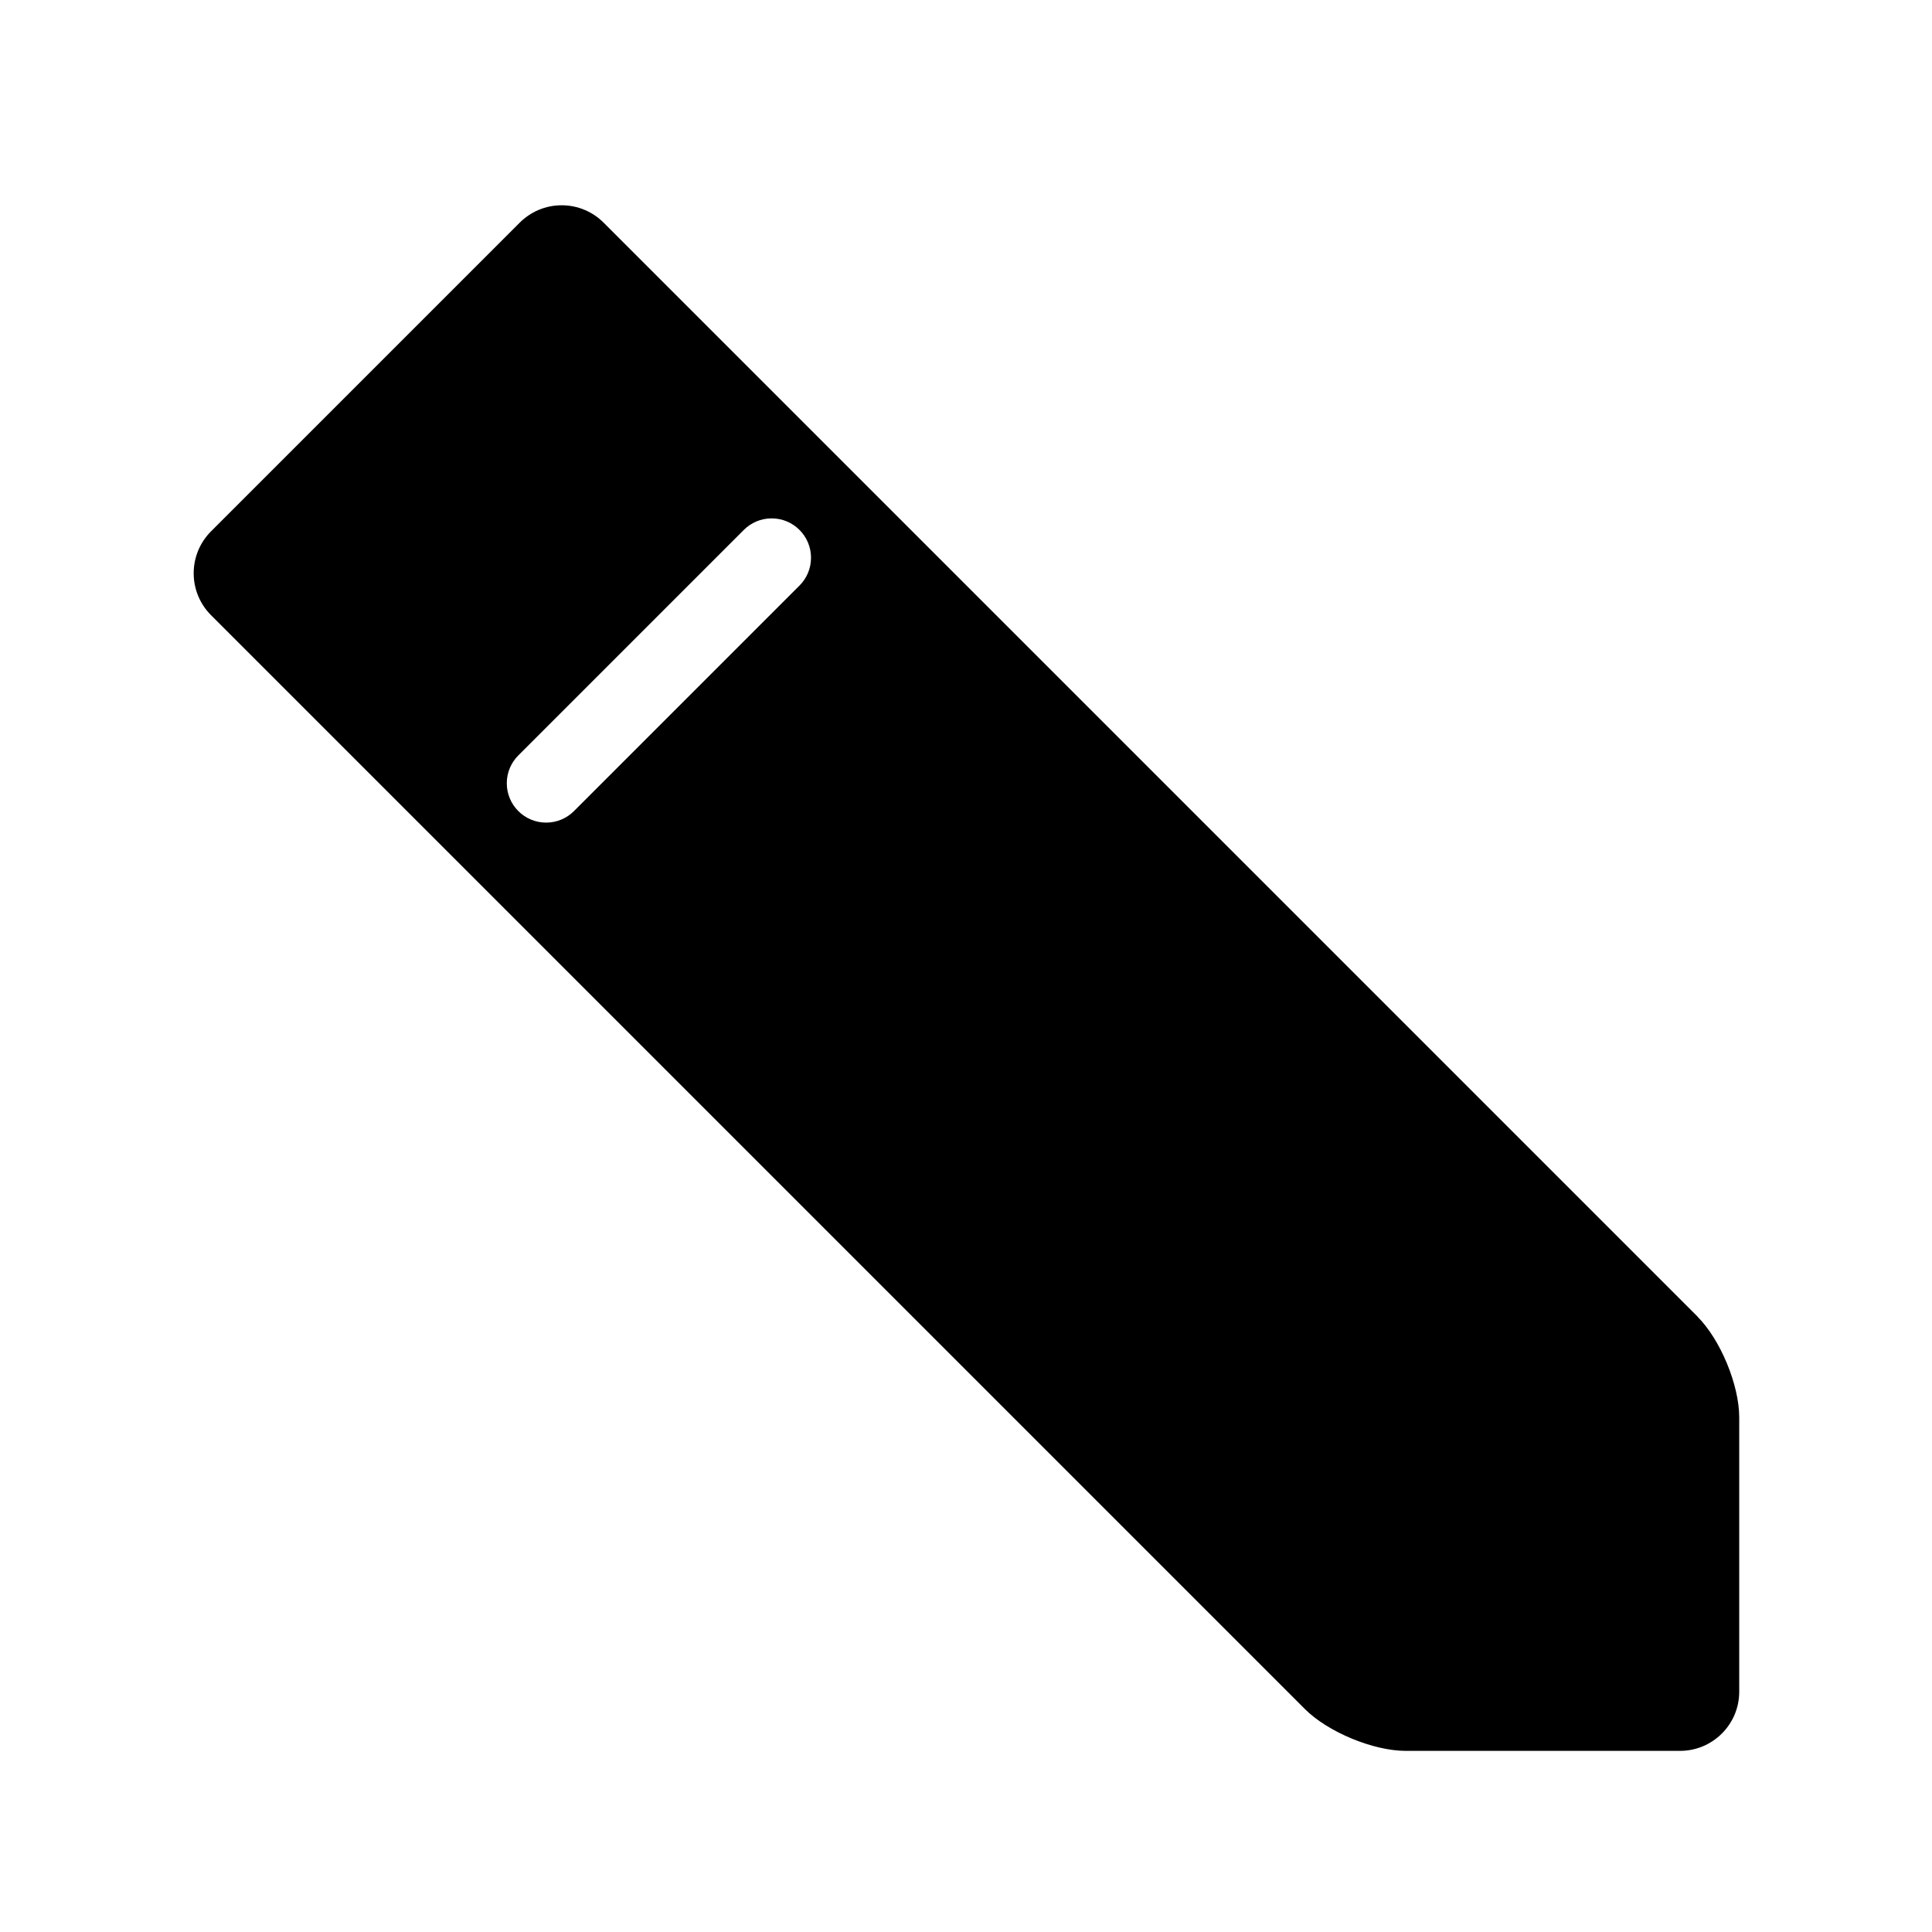
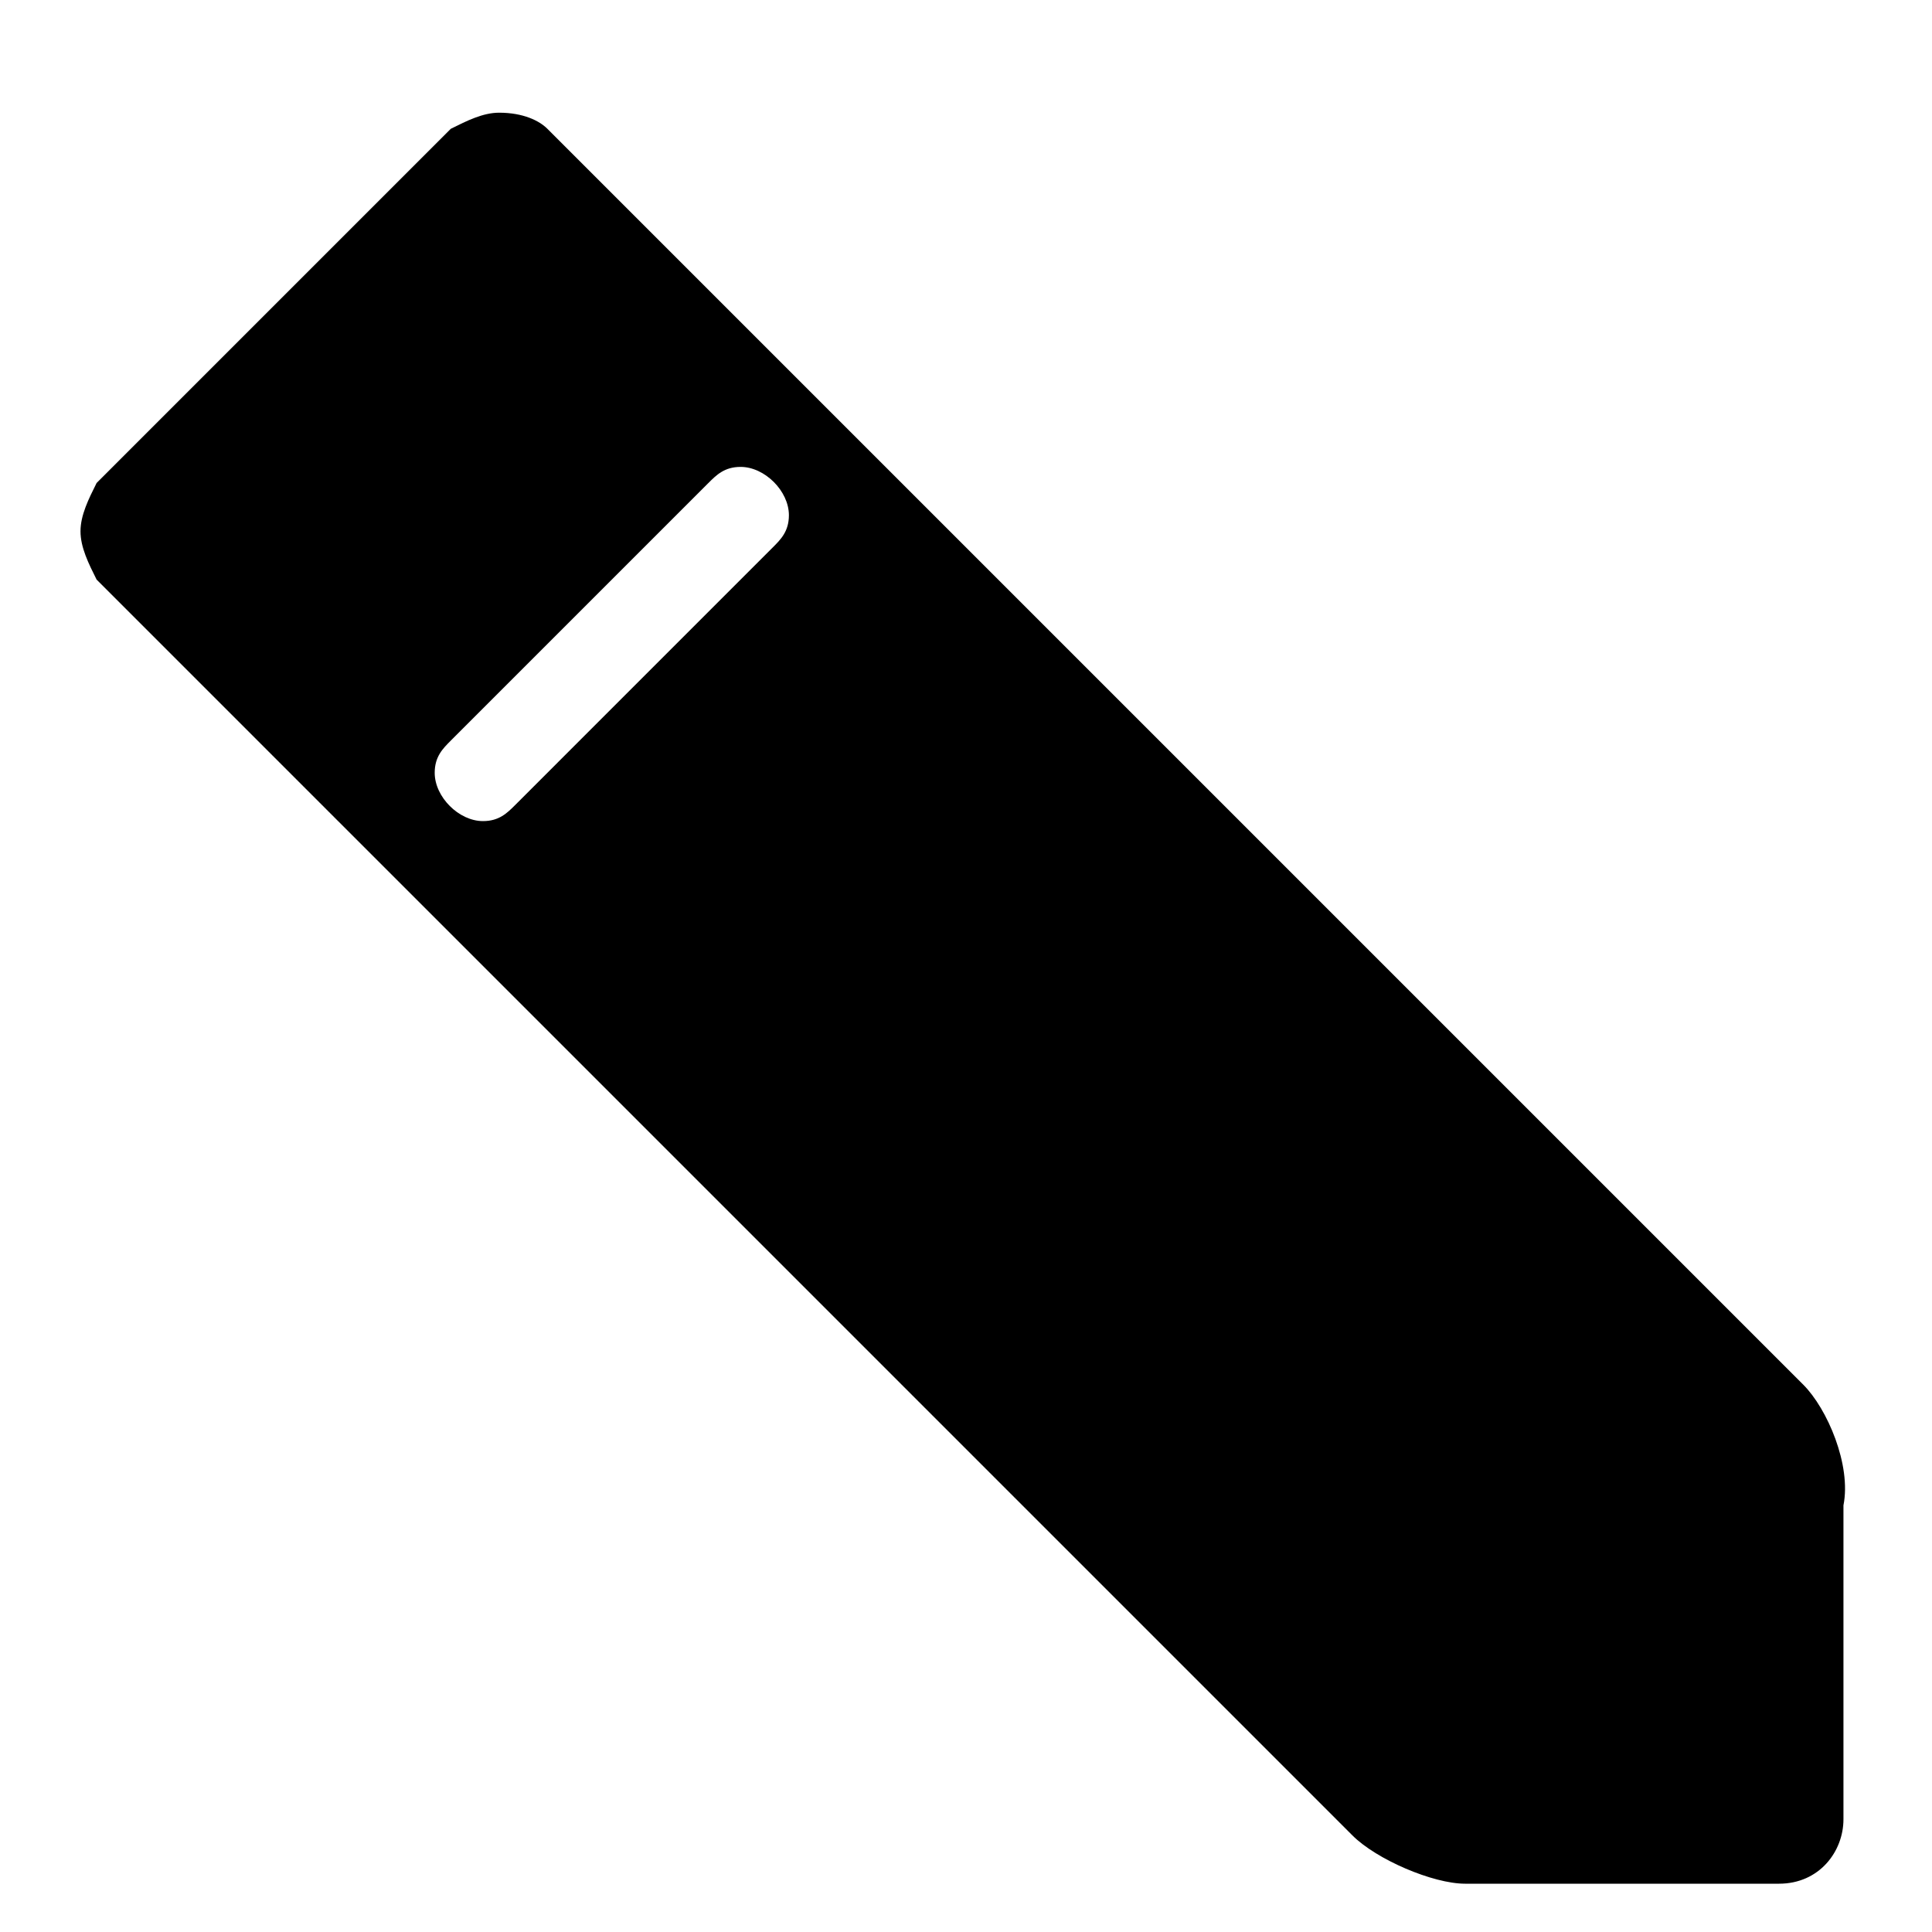
- <svg xmlns="http://www.w3.org/2000/svg" version="1.1" width="32" height="32" viewBox="0 0 32 32">
-   <path d="M28.116 21.806l-18.121-18.121c-0.177-0.176-0.422-0.285-0.692-0.285s-0.514 0.109-0.692 0.285l-5.118 5.118c-0.176 0.177-0.285 0.422-0.285 0.692s0.109 0.514 0.285 0.692l18.121 18.121c0.38 0.38 1.132 0.692 1.67 0.692h4.545c0.54-0.002 0.977-0.439 0.978-0.978v-4.545c0-0.538-0.311-1.289-0.692-1.67zM13.242 9.699l-3.735 3.735c-0.118 0.118-0.281 0.191-0.461 0.191-0.36 0-0.652-0.292-0.652-0.652 0-0.18 0.073-0.343 0.191-0.461l3.735-3.735c0.118-0.118 0.281-0.191 0.461-0.191 0.36 0 0.652 0.292 0.652 0.652 0 0.18-0.073 0.343-0.191 0.461v0z" />
+ <svg xmlns="http://www.w3.org/2000/svg" version="1.1" id="Layer_1" x="0px" y="0px" viewBox="0 0 24 24" style="enable-background:new 0 0 24 24;" xml:space="preserve">
+   <path d="M22.4,17.2L6.8,1.6C6.7,1.5,6.5,1.4,6.2,1.4C6,1.4,5.8,1.5,5.6,1.6L1.2,6C1.1,6.2,1,6.4,1,6.6c0,0.2,0.1,0.4,0.2,0.6  l15.6,15.6c0.3,0.3,1,0.6,1.4,0.6h3.9c0.5,0,0.8-0.4,0.8-0.8v-3.9C23,18.2,22.7,17.5,22.4,17.2L22.4,17.2z M9.6,6.8L6.4,10  c-0.1,0.1-0.2,0.2-0.4,0.2c-0.3,0-0.6-0.3-0.6-0.6c0-0.2,0.1-0.3,0.2-0.4L8.8,6c0.1-0.1,0.2-0.2,0.4-0.2c0.3,0,0.6,0.3,0.6,0.6  C9.8,6.6,9.7,6.7,9.6,6.8L9.6,6.8z" />
</svg>
